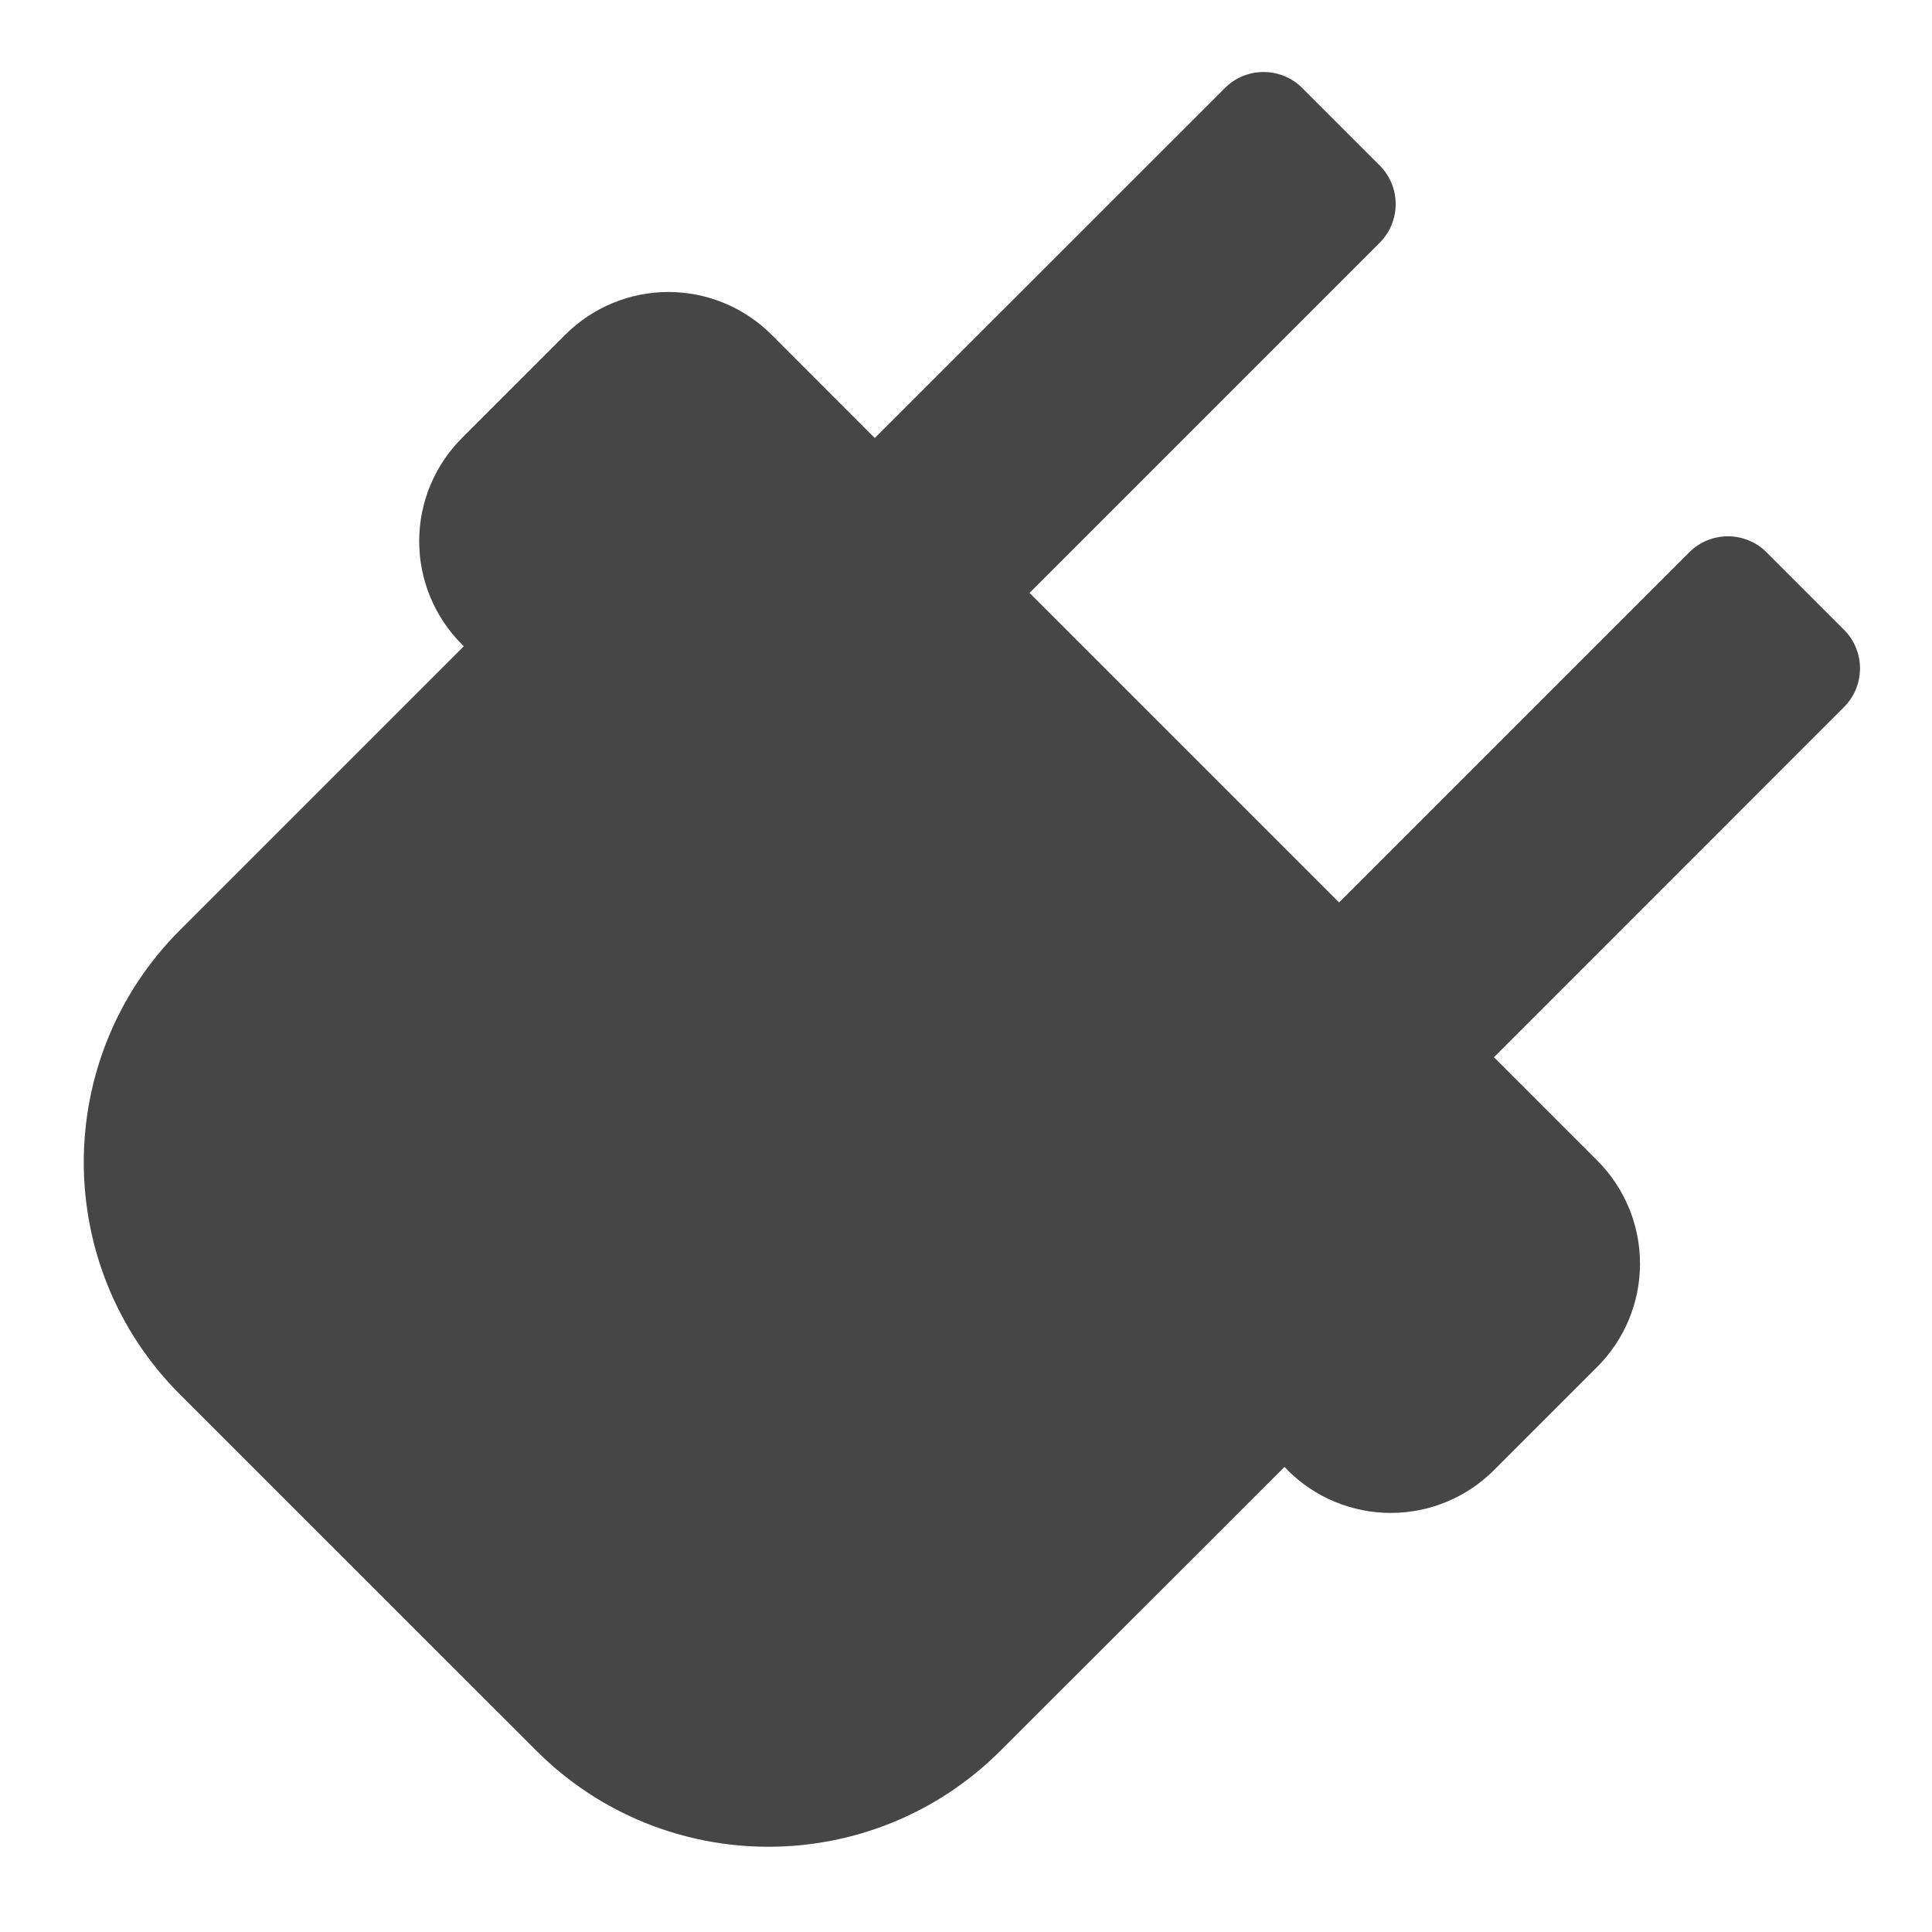
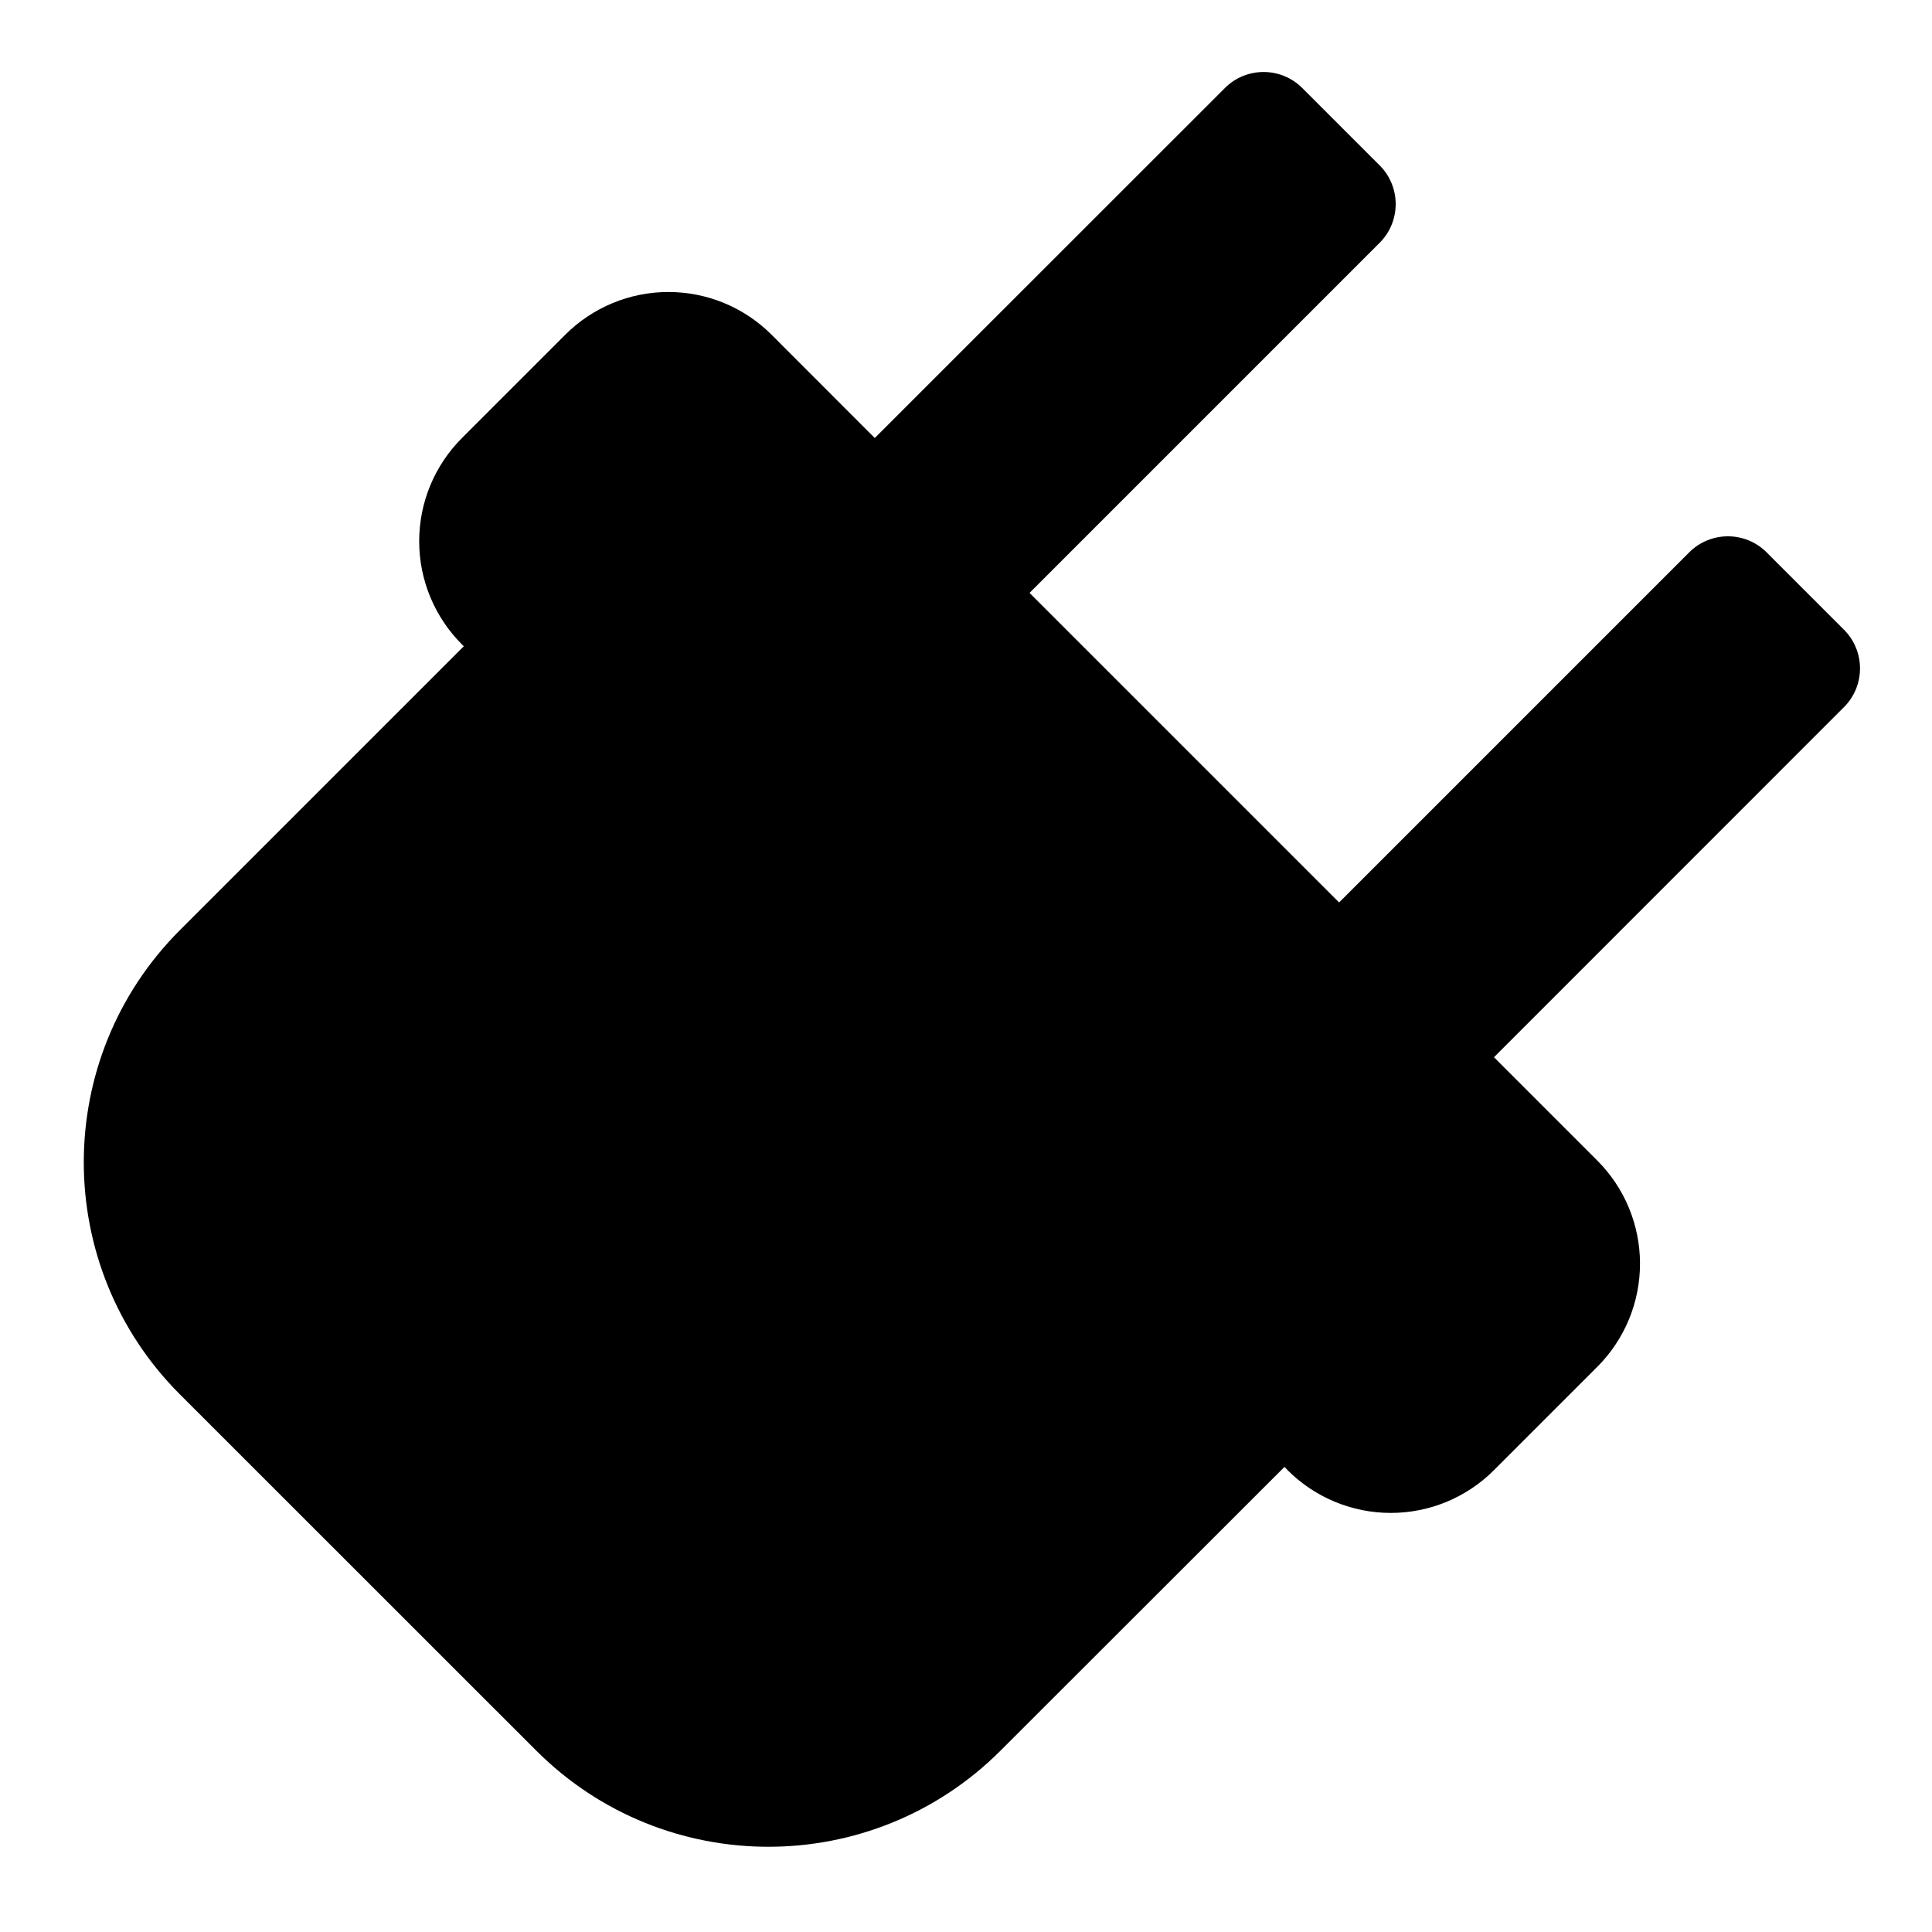
- <svg xmlns="http://www.w3.org/2000/svg" height="18" viewBox="0 0 18 18" width="18">
-   <defs>
-     <style>
-       .fill {
-         fill: #464646;
-       }
-     </style>
-   </defs>
-   <rect id="Canvas" fill="#ff13dc" opacity="0" width="18" height="18" />
-   <path class="fill" d="M1.677,12.992a3.059,3.059,0,0,1,0-4.327l2.644-2.644-.017-.017a1.359,1.359,0,0,1-0-1.923L4.304,4.081l.962-.962a1.359,1.359,0,0,1,1.923-0L7.189,3.119l.961.962L11.412.82a.51.51,0,0,1,.721,0l.721.721a.51.51,0,0,1,0,.721l-3.262,3.262L12.476,8.408l3.262-3.262a.51.51,0,0,1,.721,0l.721.721a.51.51,0,0,1,0,.721L13.919,9.85l.962.962a1.359,1.359,0,0,1,0,1.923l-0.0 0-.962.962a1.359,1.359,0,0,1-1.923 0L11.996,13.696l-.029-.029L9.322,16.31a3.059,3.059,0,0,1-4.326 0L4.996,16.31Z" />
+ <svg xmlns="http://www.w3.org/2000/svg" viewBox="0 0 18 18" width="18" height="18">
+   <g id="spectrum-Plug">
+     <path fill="currentColor" d="M1.677,12.992a3.059,3.059,0,0,1,0-4.327l2.644-2.644-.017-.017a1.359,1.359,0,0,1-0-1.923L4.304,4.081l.962-.962a1.359,1.359,0,0,1,1.923-0L7.189,3.119l.961.962L11.412.82a.51.51,0,0,1,.721,0l.721.721a.51.51,0,0,1,0,.721l-3.262,3.262L12.476,8.408l3.262-3.262a.51.51,0,0,1,.721,0l.721.721a.51.51,0,0,1,0,.721L13.919,9.85l.962.962a1.359,1.359,0,0,1,0,1.923l-0.0 0-.962.962a1.359,1.359,0,0,1-1.923 0L11.996,13.696l-.029-.029L9.322,16.31a3.059,3.059,0,0,1-4.326 0L4.996,16.31Z" />
+   </g>
</svg>
